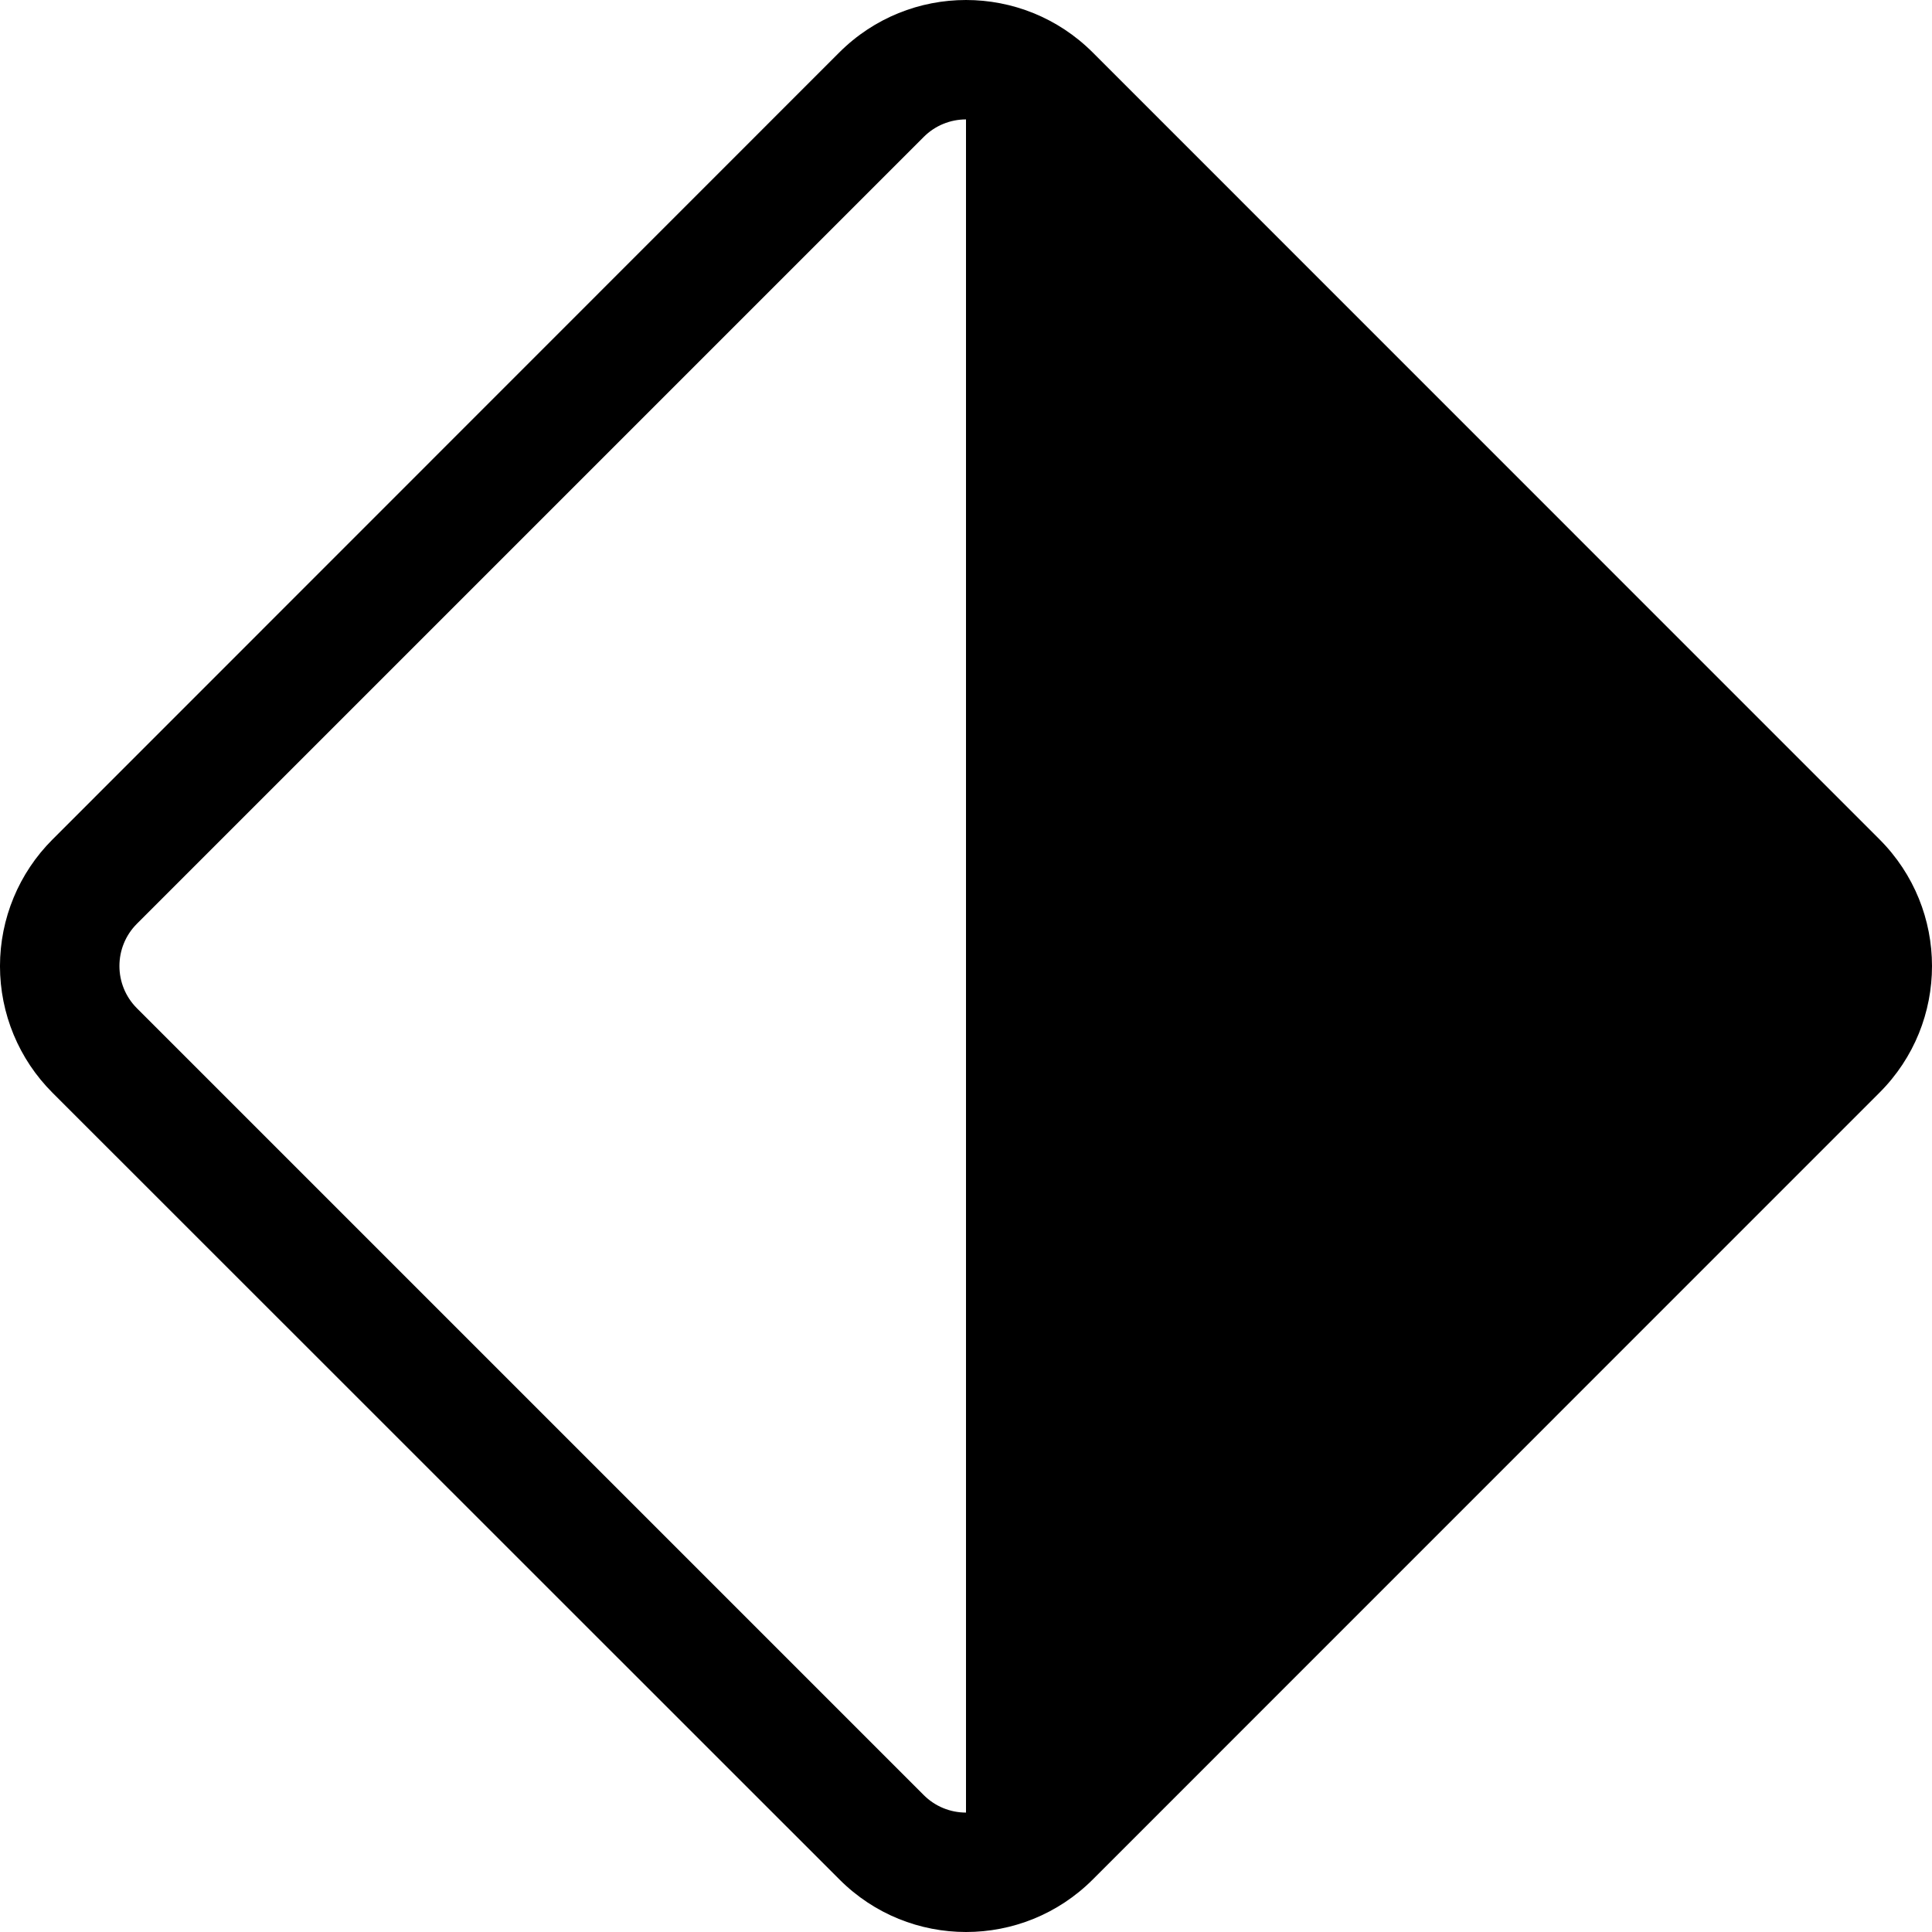
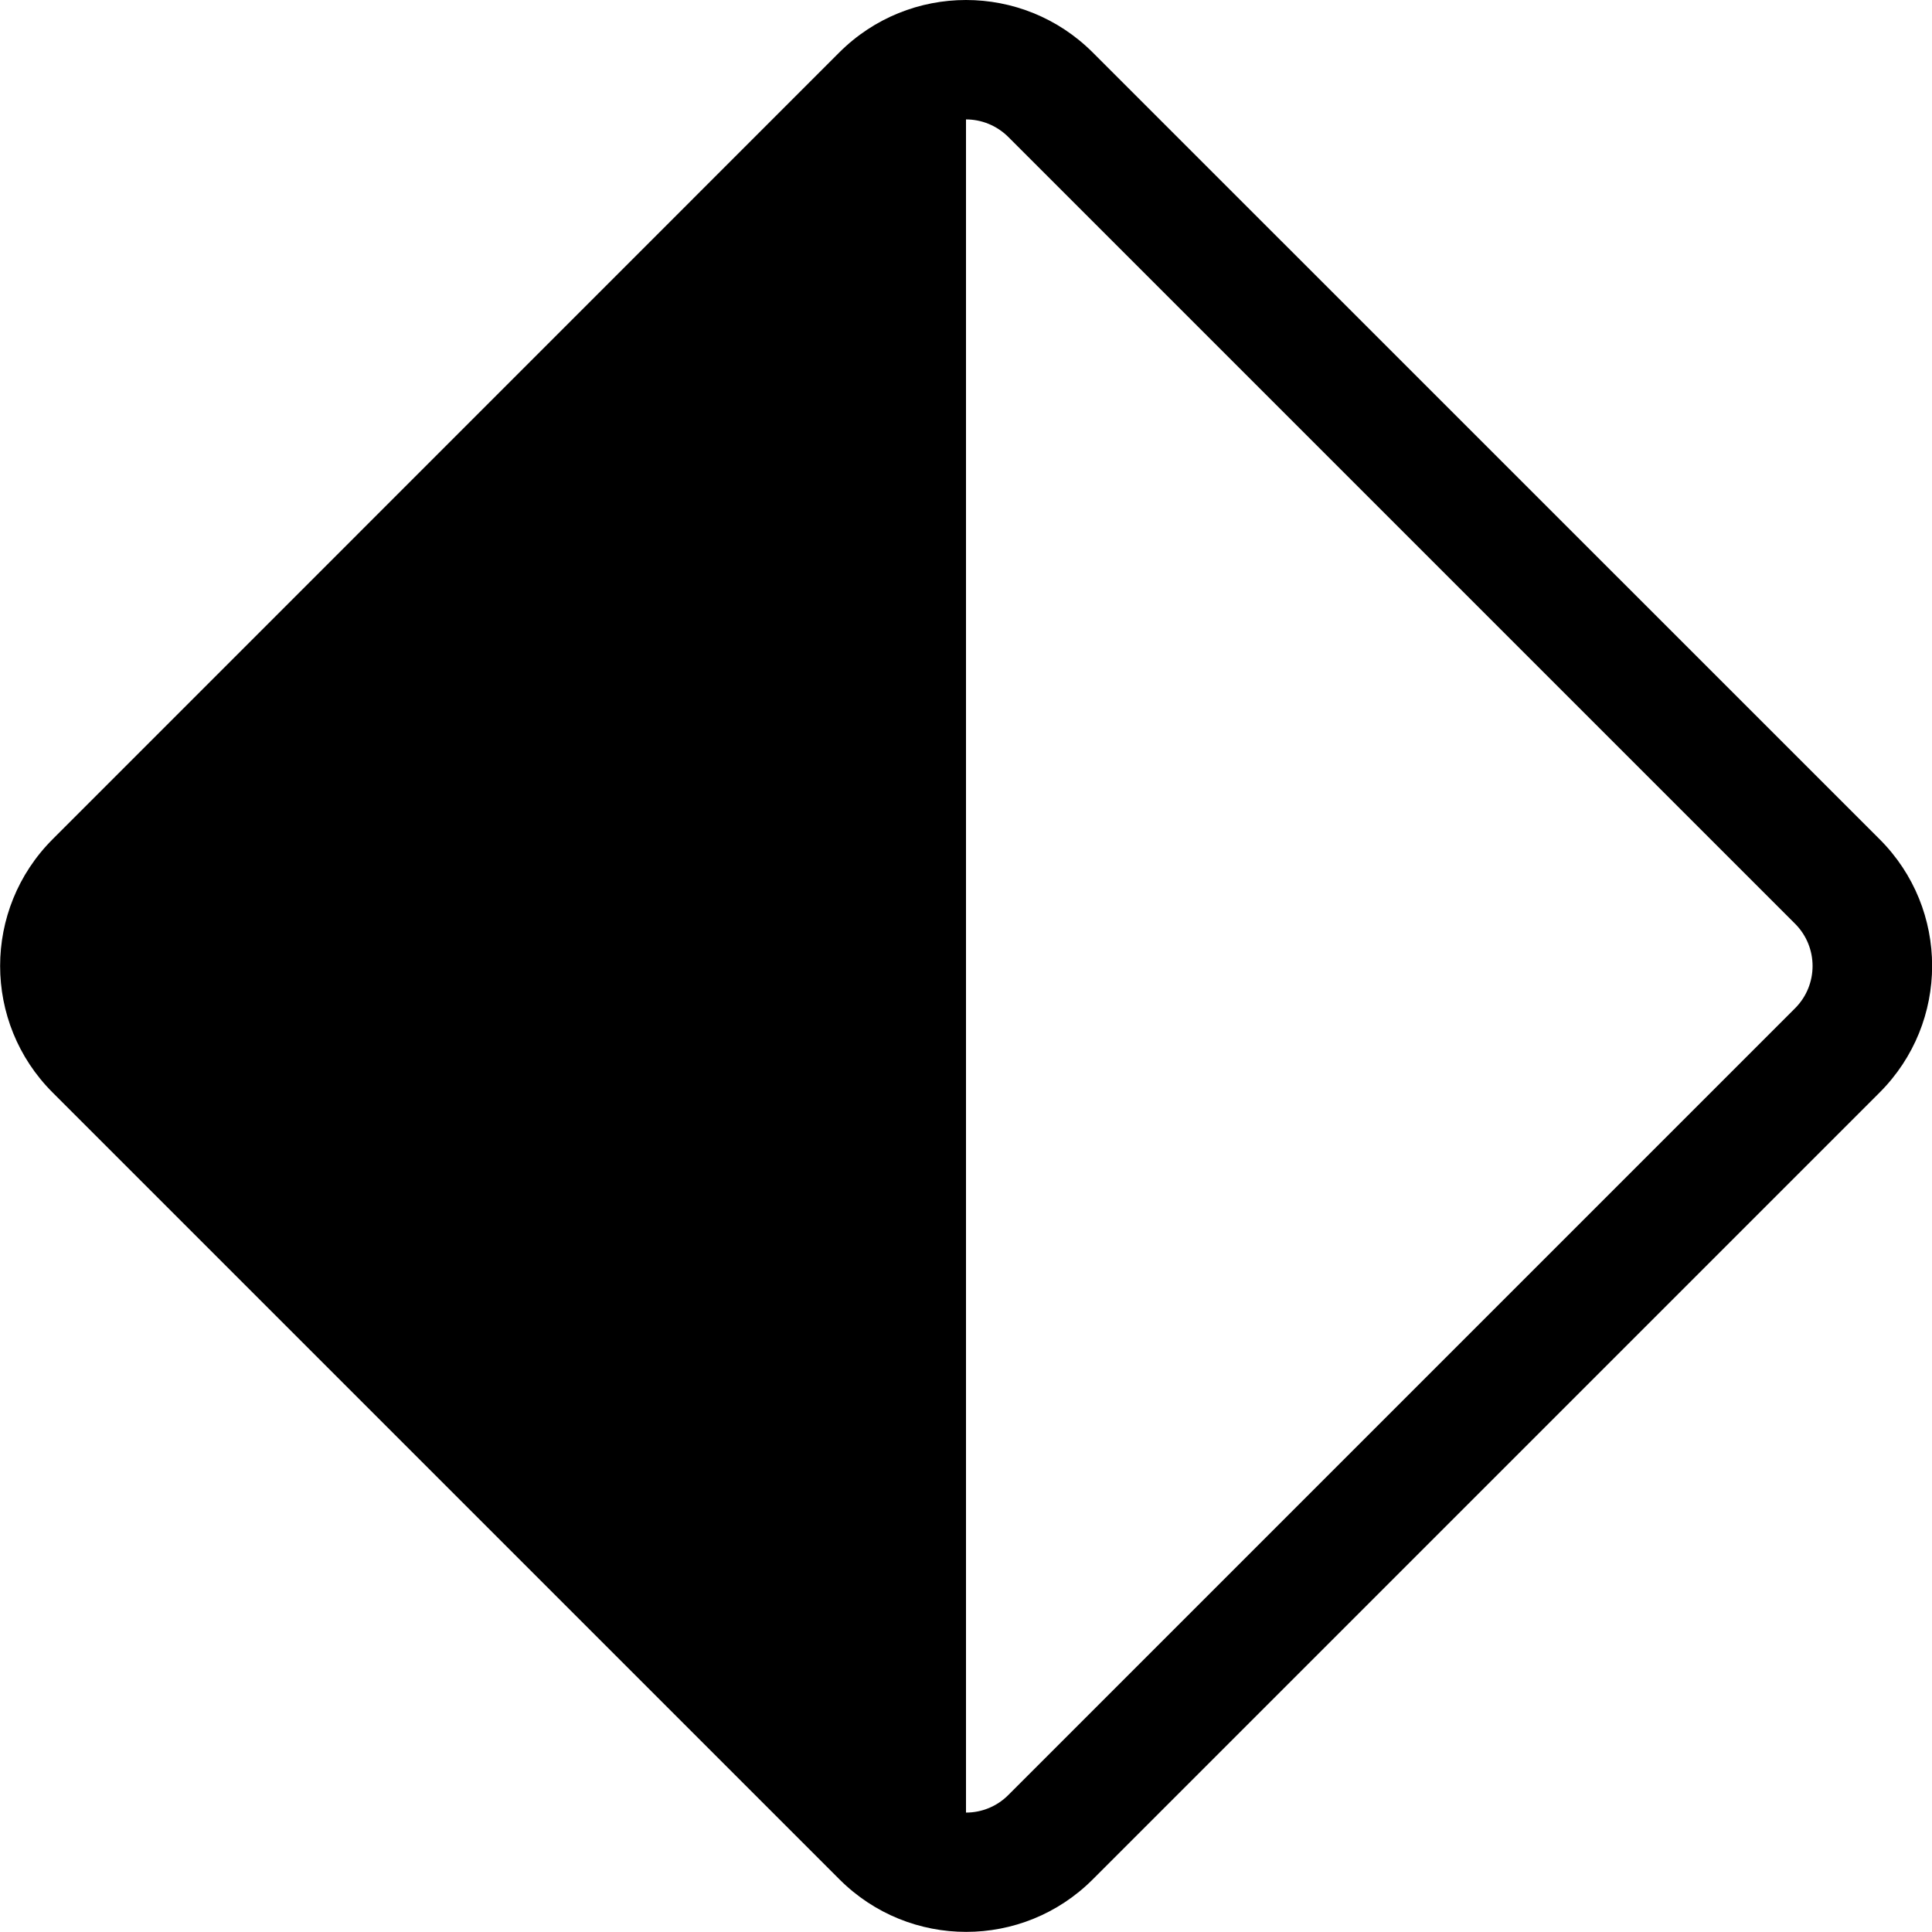
<svg xmlns="http://www.w3.org/2000/svg" class="bi bi-diamond-half" width="1em" height="1em" viewBox="0 0 16 16" fill="currentColor">
-   <path fill-rule="evenodd" d="M6.95.435c.58-.58 1.52-.58 2.1 0l6.515 6.516c.58.58.58 1.519 0 2.098L9.05 15.565c-.58.58-1.519.58-2.098 0L.435 9.05a1.482 1.482 0 0 1 0-2.098L6.95.435zM8 .989a.493.493 0 0 0-.35.145L1.134 7.65a.495.495 0 0 0 0 .7l6.516 6.516a.493.493 0 0 0 .35.145V.989z" clip-rule="evenodd" />
+   <path fill-rule="evenodd" d="M9.05.435c-.58-.58-1.52-.58-2.1 0L.436 6.95c-.58.58-.58 1.519 0 2.098l6.516 6.516c.58.58 1.519.58 2.098 0l6.516-6.516c.58-.58.58-1.519 0-2.098L9.05.435zM8 .989c.127 0 .253.049.35.145l6.516 6.516a.495.495 0 0 1 0 .7L8.35 14.866a.493.493 0 0 1-.35.145V.989z" clip-rule="evenodd" />
</svg>
